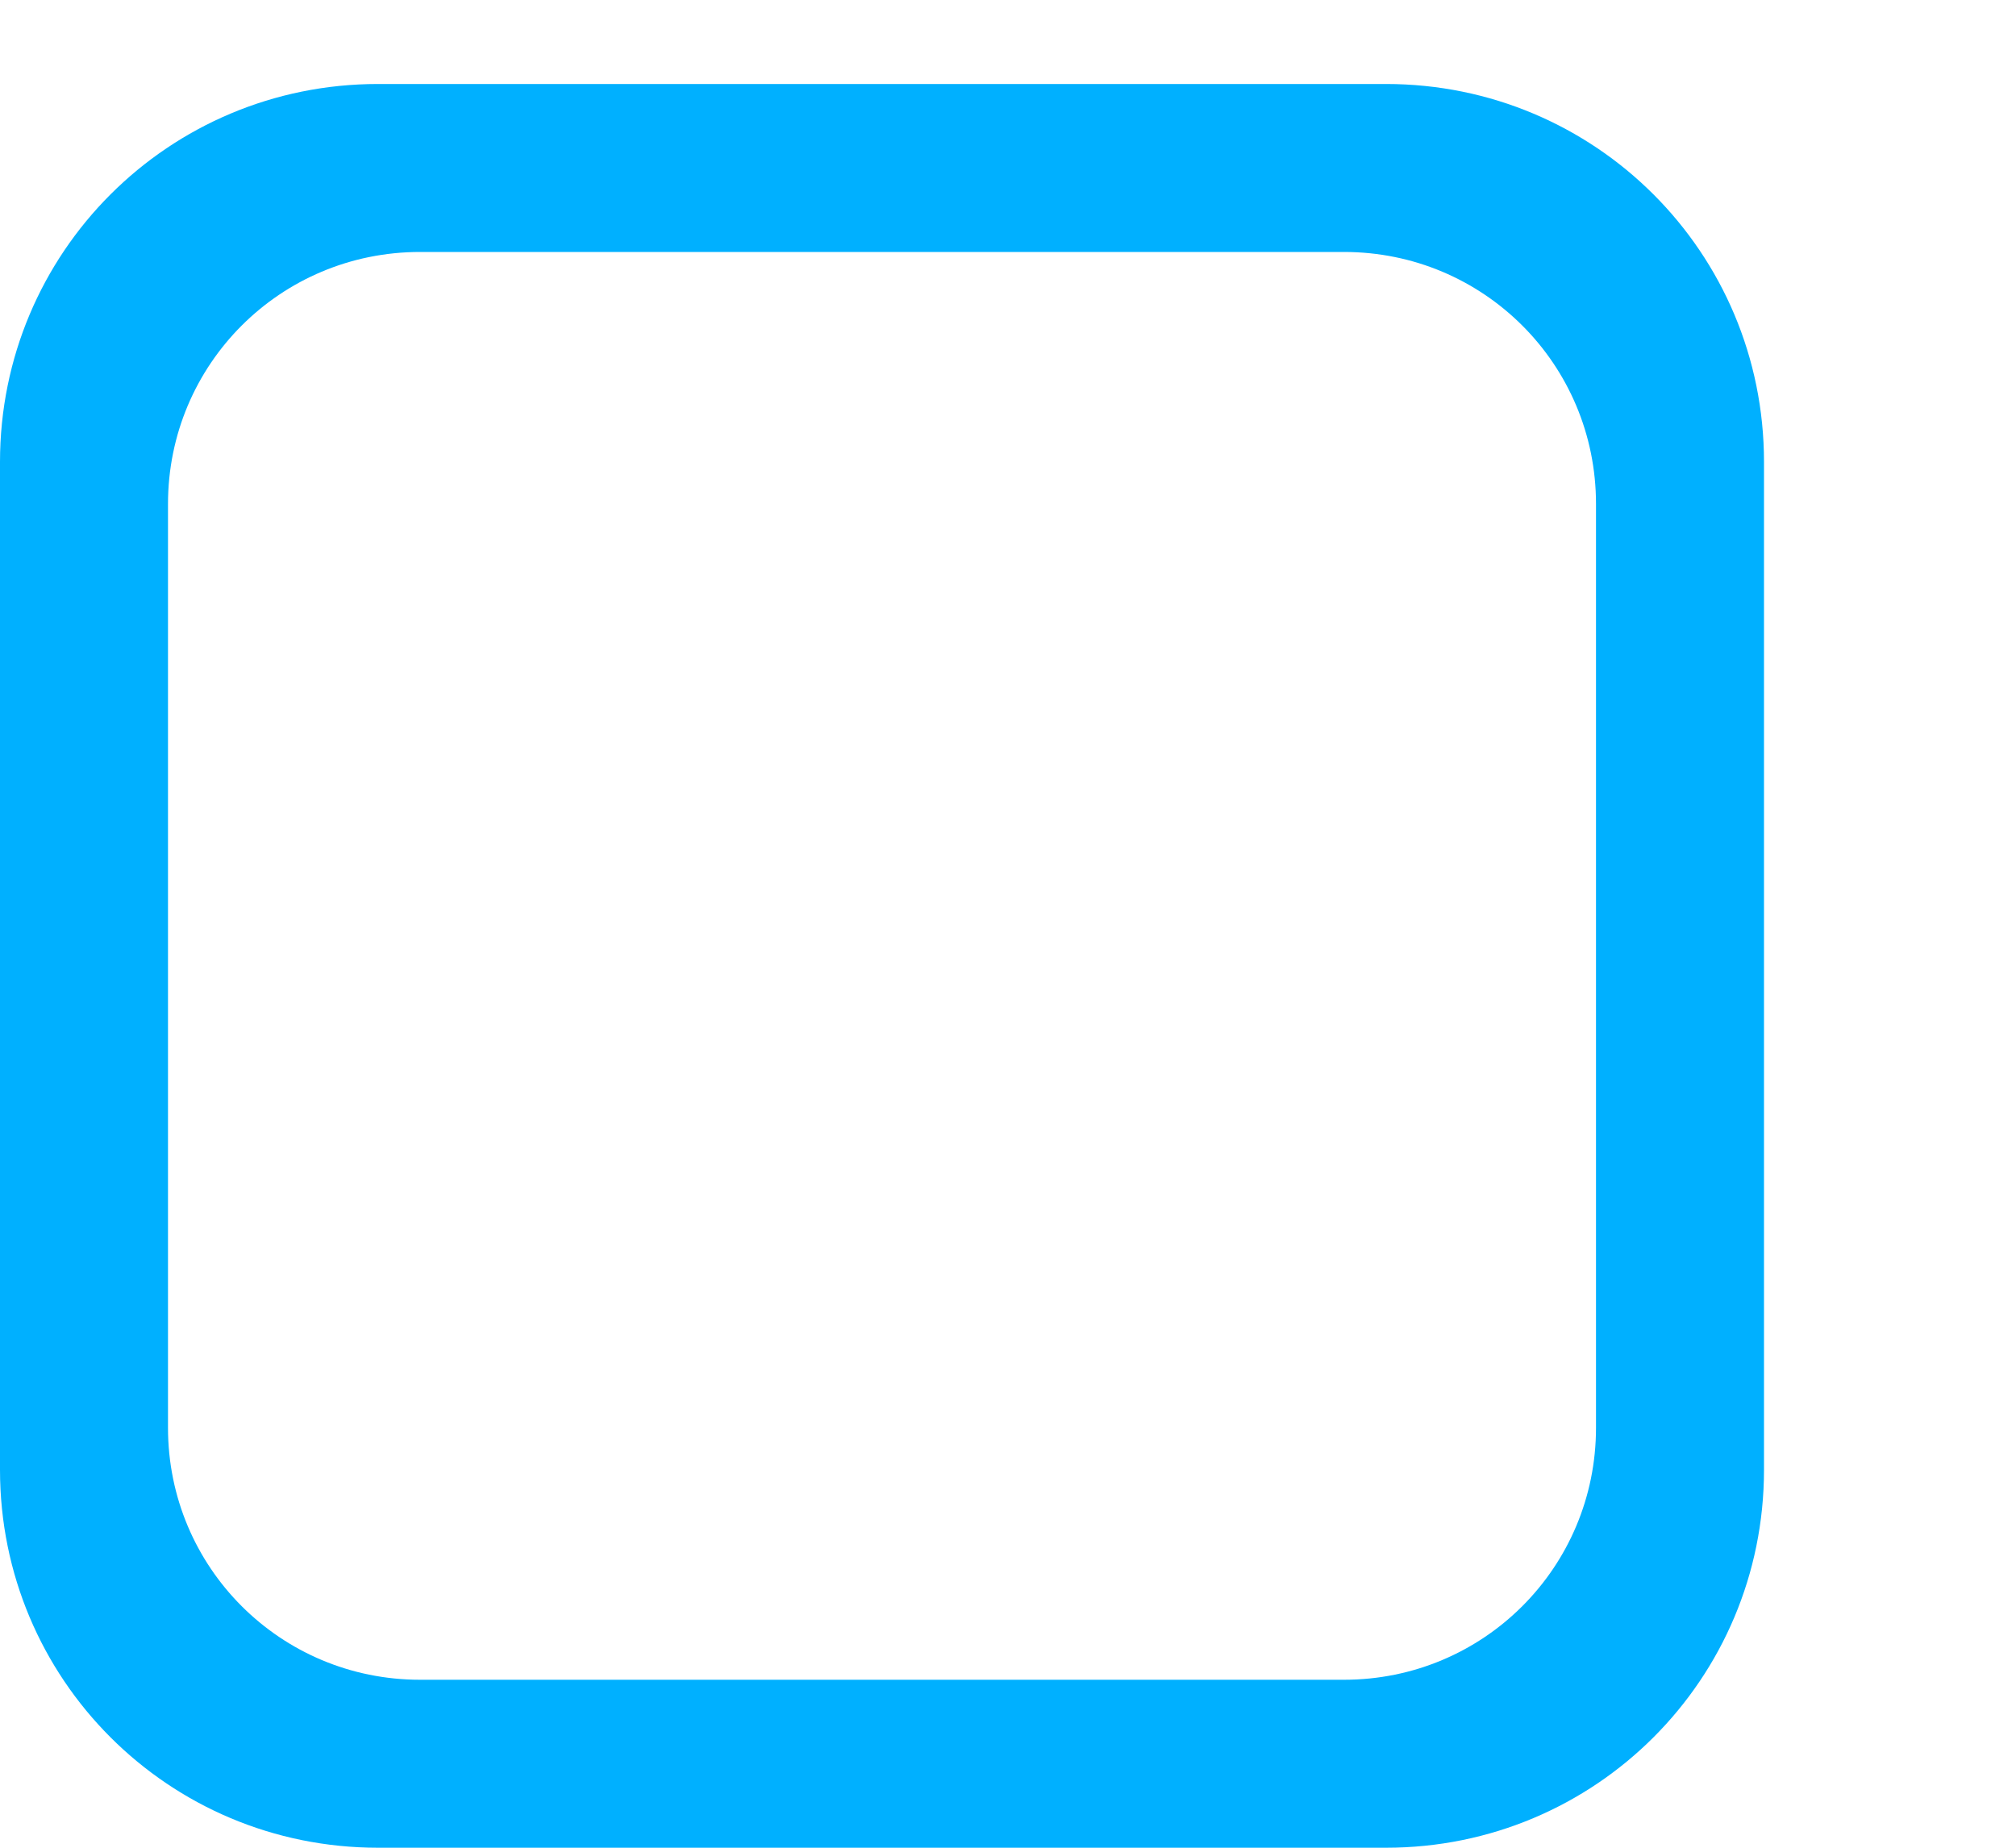
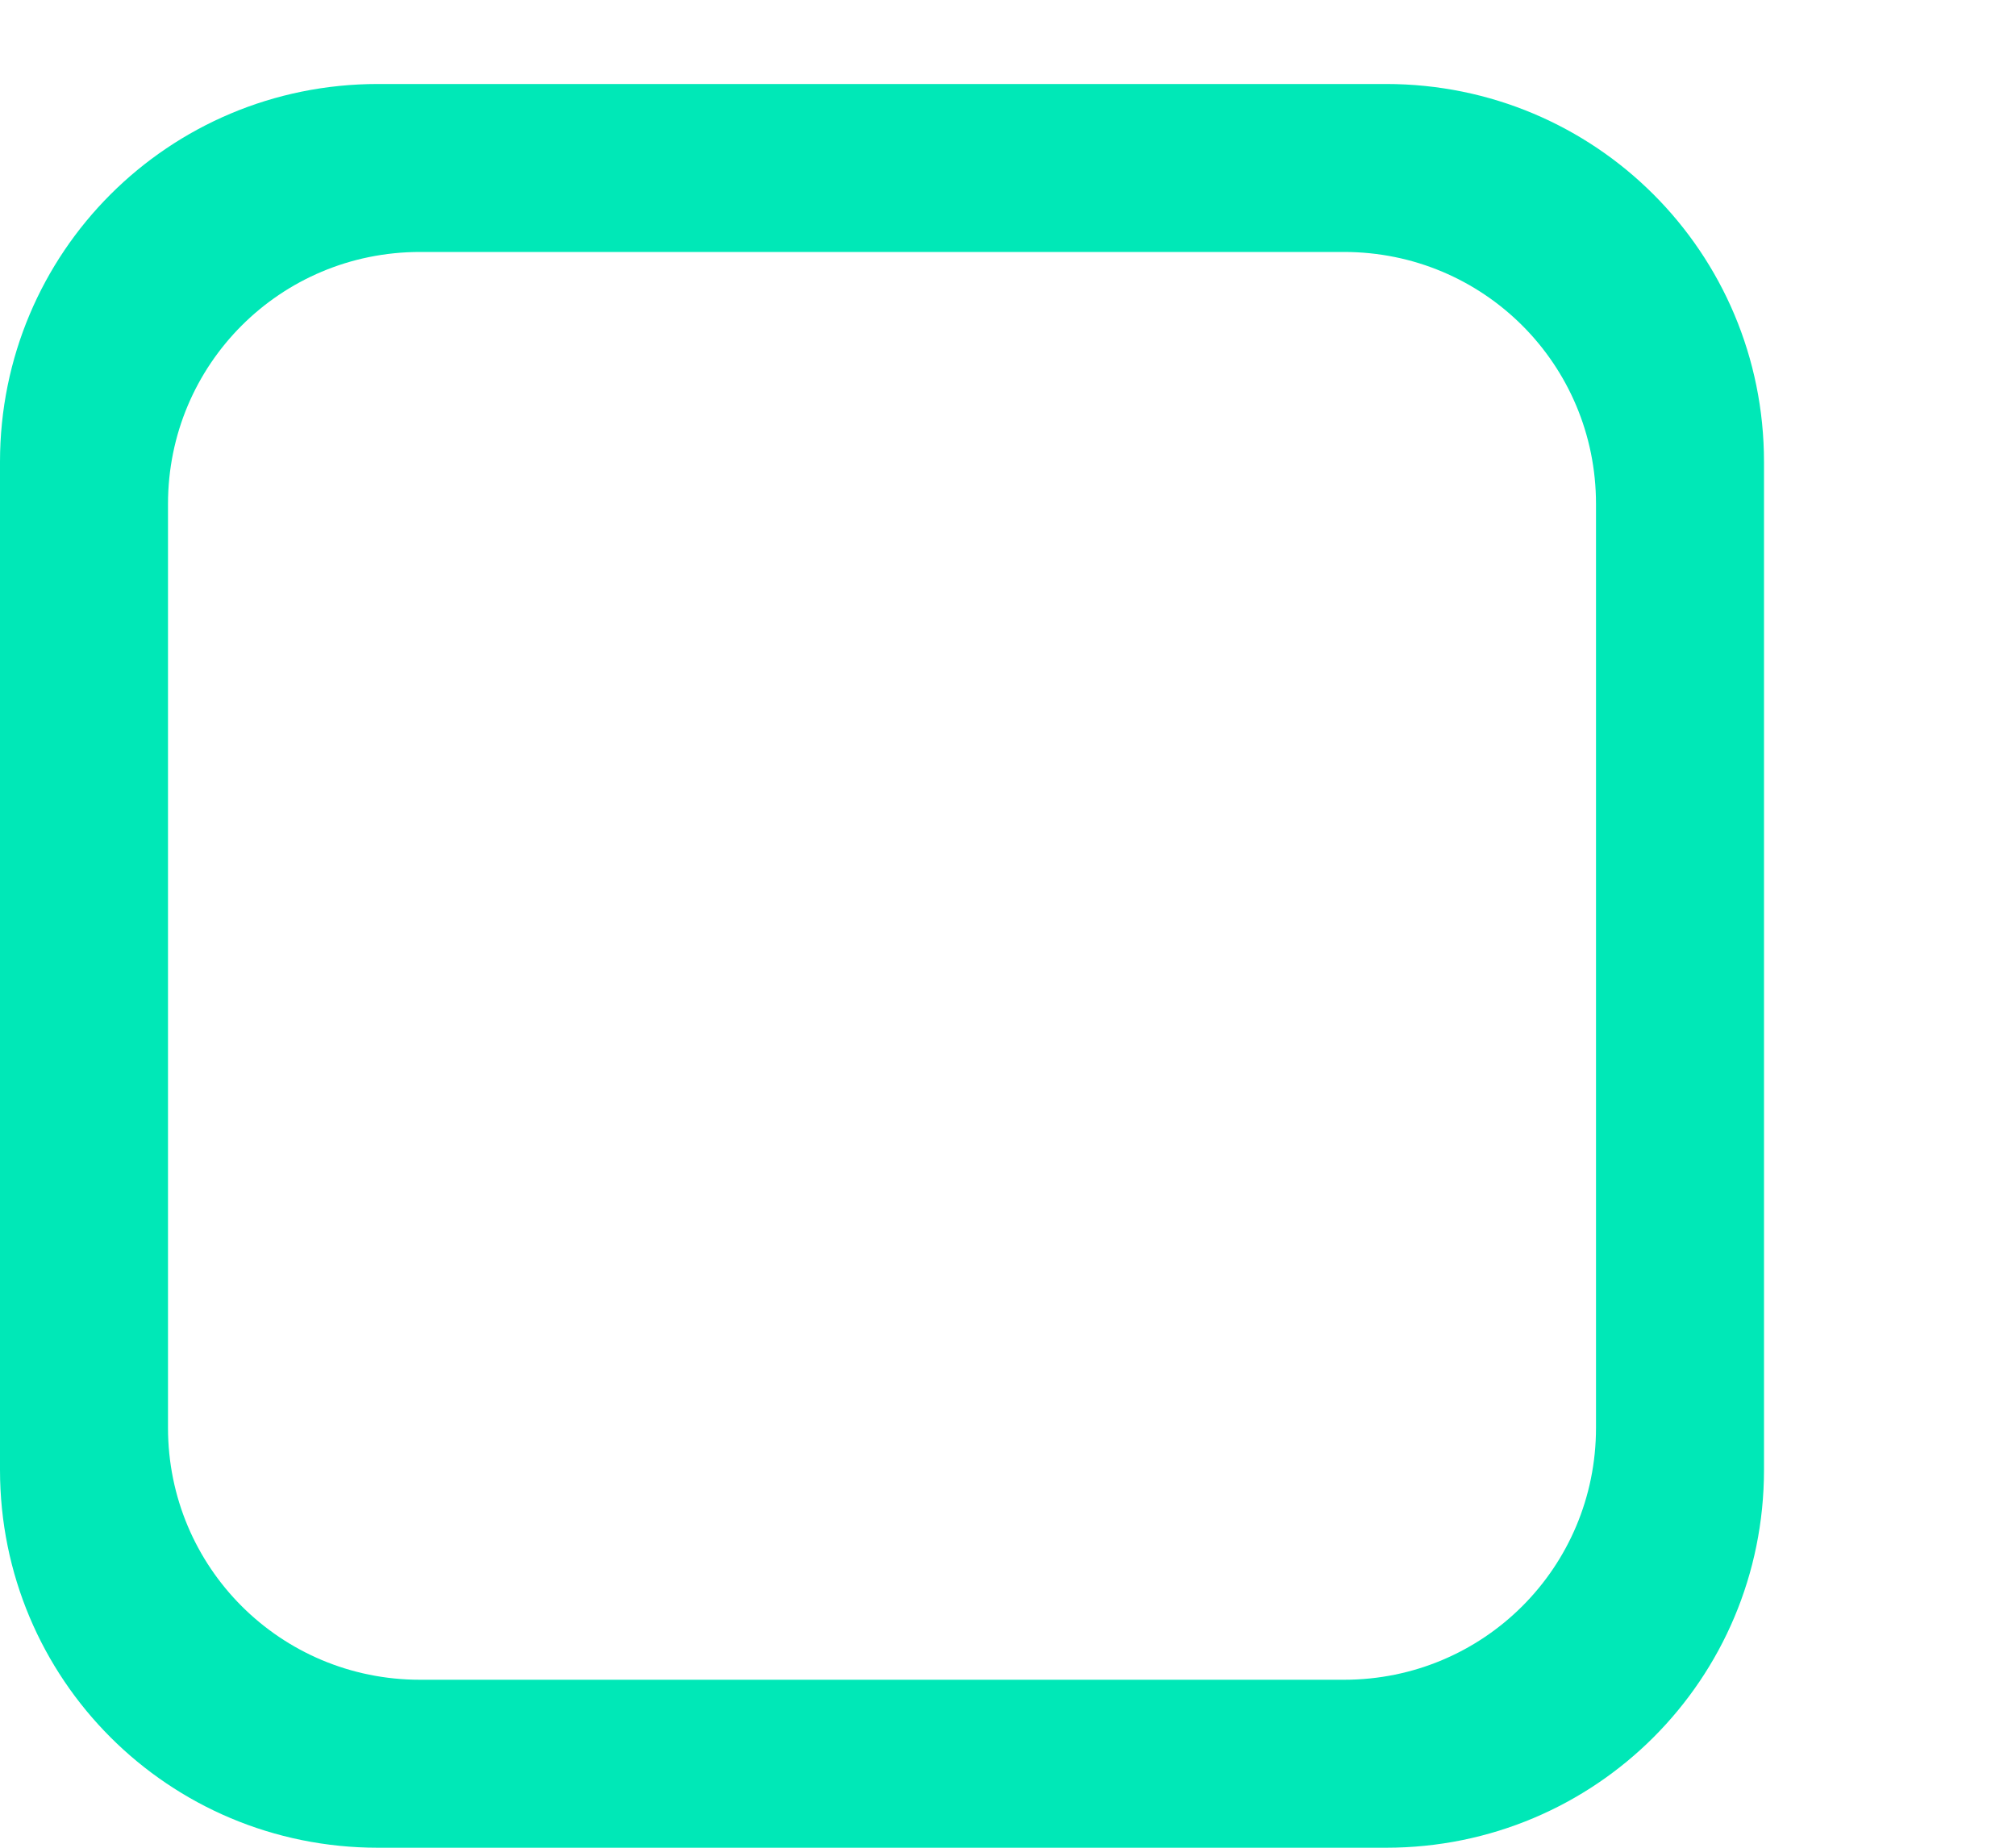
<svg xmlns="http://www.w3.org/2000/svg" xmlns:xlink="http://www.w3.org/1999/xlink" width="24" height="22" id="svg3199" version="1.1">
  <defs id="defs3201">
    <linearGradient id="linearGradient15404">
      <stop id="stop15406" offset="0" style="stop-color:#515151;stop-opacity:1" />
      <stop id="stop15408" offset="1" style="stop-color:#292929;stop-opacity:1" />
    </linearGradient>
    <linearGradient xlink:href="#linearGradient5872-5-1" id="linearGradient5891-0-4" gradientUnits="userSpaceOnUse" x1="205.841" y1="246.709" x2="206.748" y2="231.241" />
    <linearGradient id="linearGradient5872-5-1">
      <stop style="stop-color:#0b2e52;stop-opacity:1" offset="0" id="stop5874-4-4" />
      <stop style="stop-color:#1862af;stop-opacity:1" offset="1" id="stop5876-0-5" />
    </linearGradient>
    <linearGradient y2="-388.73" x2="-93.031" y1="-396.347" x1="-93.031" gradientTransform="matrix(1.591837,0,0,0.8571429,-256.5612,59.68542)" gradientUnits="userSpaceOnUse" id="linearGradient14219" xlink:href="#linearGradient15404" />
    <linearGradient id="linearGradient10013-4-63-6">
      <stop style="stop-color:#333333;stop-opacity:1;" offset="0" id="stop10015-2-76-1" />
      <stop style="stop-color:#292929;stop-opacity:1" offset="1" id="stop10017-46-15-8" />
    </linearGradient>
    <linearGradient id="linearGradient10597-5">
      <stop style="stop-color:#16191a;stop-opacity:1;" offset="0" id="stop10599-2" />
      <stop style="stop-color:#2b3133;stop-opacity:1" offset="1" id="stop10601-5" />
    </linearGradient>
    <linearGradient y2="-322.164" x2="921.225" y1="-330.051" x1="921.328" gradientTransform="matrix(1.591837,0,0,0.8571429,-1456.546,275.4519)" gradientUnits="userSpaceOnUse" id="linearGradient15374" xlink:href="#linearGradient10013-4-63-6" />
    <linearGradient gradientTransform="translate(-1199.985,216.3805)" y2="-227.08" x2="1203.918" y1="-217.567" x1="1203.918" gradientUnits="userSpaceOnUse" id="linearGradient15376" xlink:href="#linearGradient10597-5" />
    <linearGradient id="linearGradient5581-5-2-4-6-8-7-35-8">
      <stop id="stop5583-0-92-8-0-7-6-5-1" offset="0" style="stop-color:#454c4c;stop-opacity:1;" />
      <stop style="stop-color:#393f3f;stop-opacity:1;" offset="0.4" id="stop5585-4-7-2-7-9-9-92-0" />
      <stop id="stop5587-6-7-2-0-3-1-21-5" offset="1" style="stop-color:#2d3232;stop-opacity:1;" />
    </linearGradient>
  </defs>
  <g id="layer1" transform="translate(-342.5,-521.3622)">
    <rect style="color:#000000;fill:none;stroke:none;stroke-width:2;marker:none;visibility:visible;display:inline;overflow:visible;enable-background:accumulate" id="rect17347" width="21.944" height="21.944" x="342.299" y="521.584" />
-     <path style="display:inline;opacity:1;fill:#00b0ff;fill-opacity:1;stroke:none;stroke-opacity:1;enable-background:new" d="M 4.5 1 C 2.007 1 0 3.007 0 5.5 L 0 17.5 C 0 19.993 2.007 22 4.5 22 L 16.5 22 C 18.993 22 21 19.993 21 17.5 L 21 5.5 C 21 3.007 18.993 1 16.5 1 L 4.5 1 z M 5 3 L 16 3 C 17.662 3 19 4.338 19 6 L 19 17 C 19 18.662 17.662 20 16 20 L 5 20 C 3.338 20 2 18.662 2 17 L 2 6 C 2 4.338 3.338 3 5 3 z " transform="translate(342.5,521.3622)" id="path4731" />
+     <path style="display:inline;opacity:1;fill:#00e8b7;fill-opacity:1;stroke:none;stroke-opacity:1;enable-background:new" d="M 4.5 1 C 2.007 1 0 3.007 0 5.5 L 0 17.5 C 0 19.993 2.007 22 4.5 22 L 16.5 22 C 18.993 22 21 19.993 21 17.5 L 21 5.5 C 21 3.007 18.993 1 16.5 1 L 4.5 1 z M 5 3 L 16 3 C 17.662 3 19 4.338 19 6 L 19 17 C 19 18.662 17.662 20 16 20 L 5 20 C 3.338 20 2 18.662 2 17 L 2 6 C 2 4.338 3.338 3 5 3 z " transform="translate(342.5,521.3622)" id="path4731" />
  </g>
</svg>
